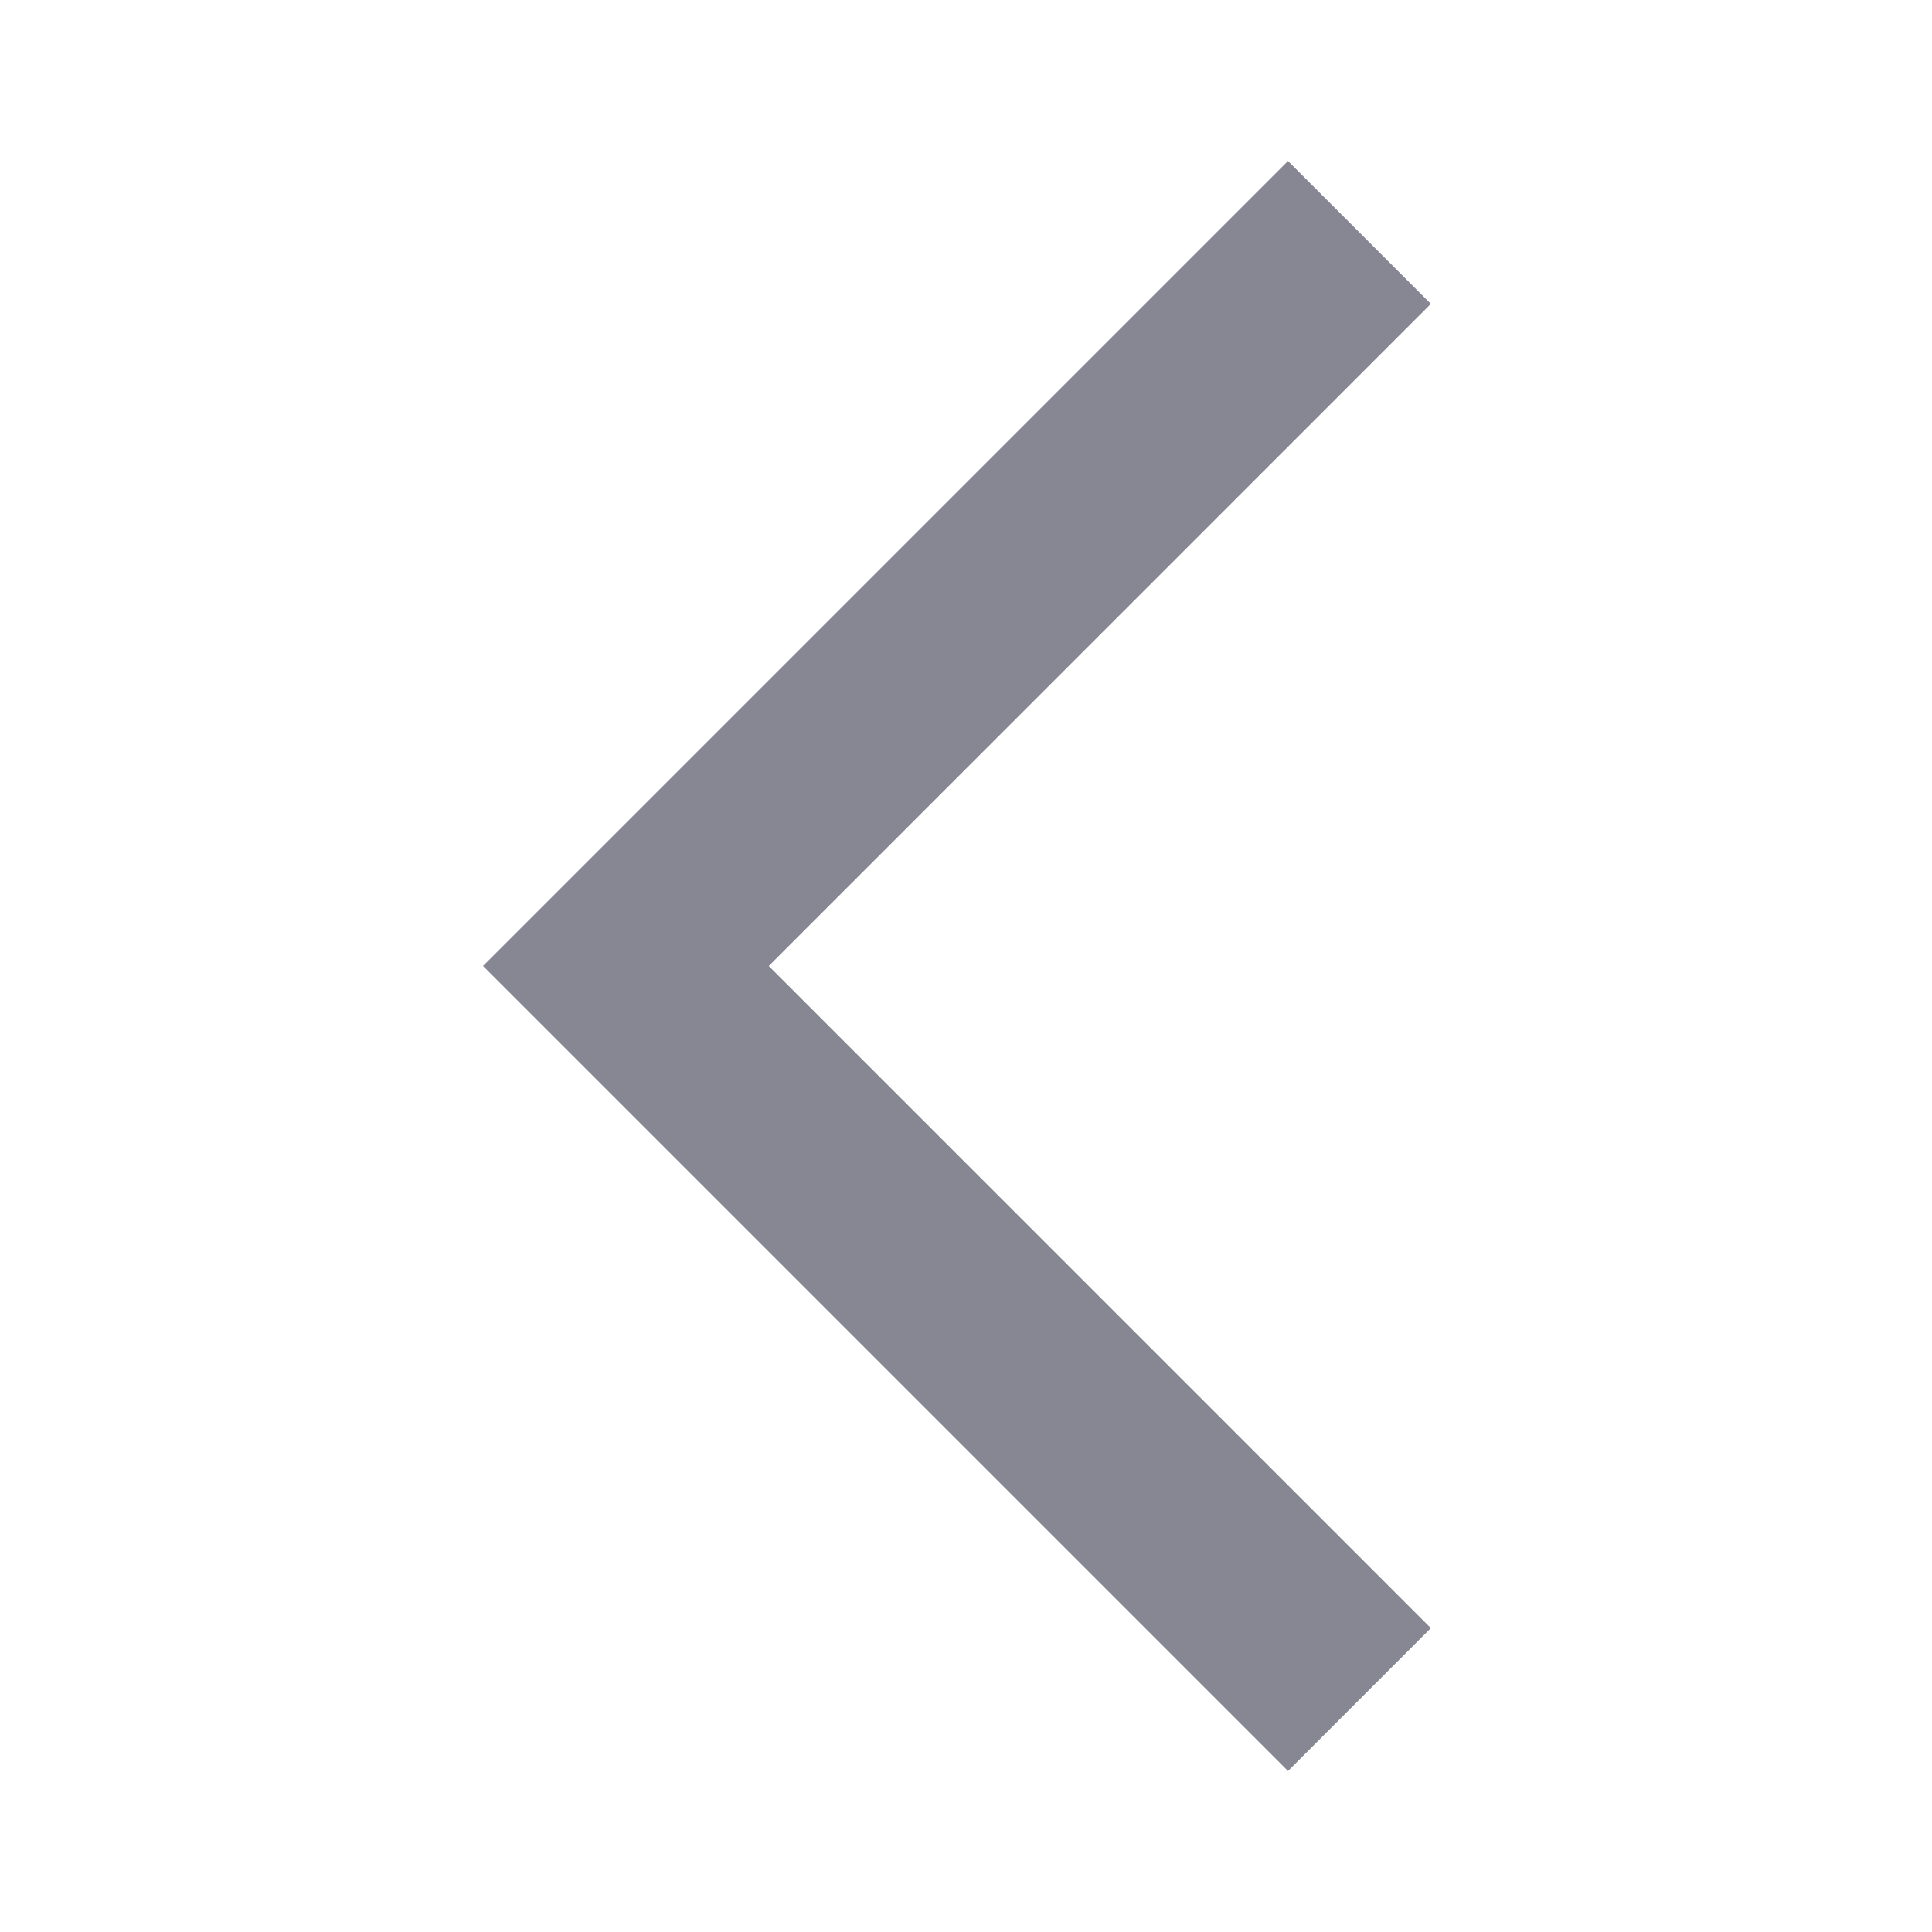
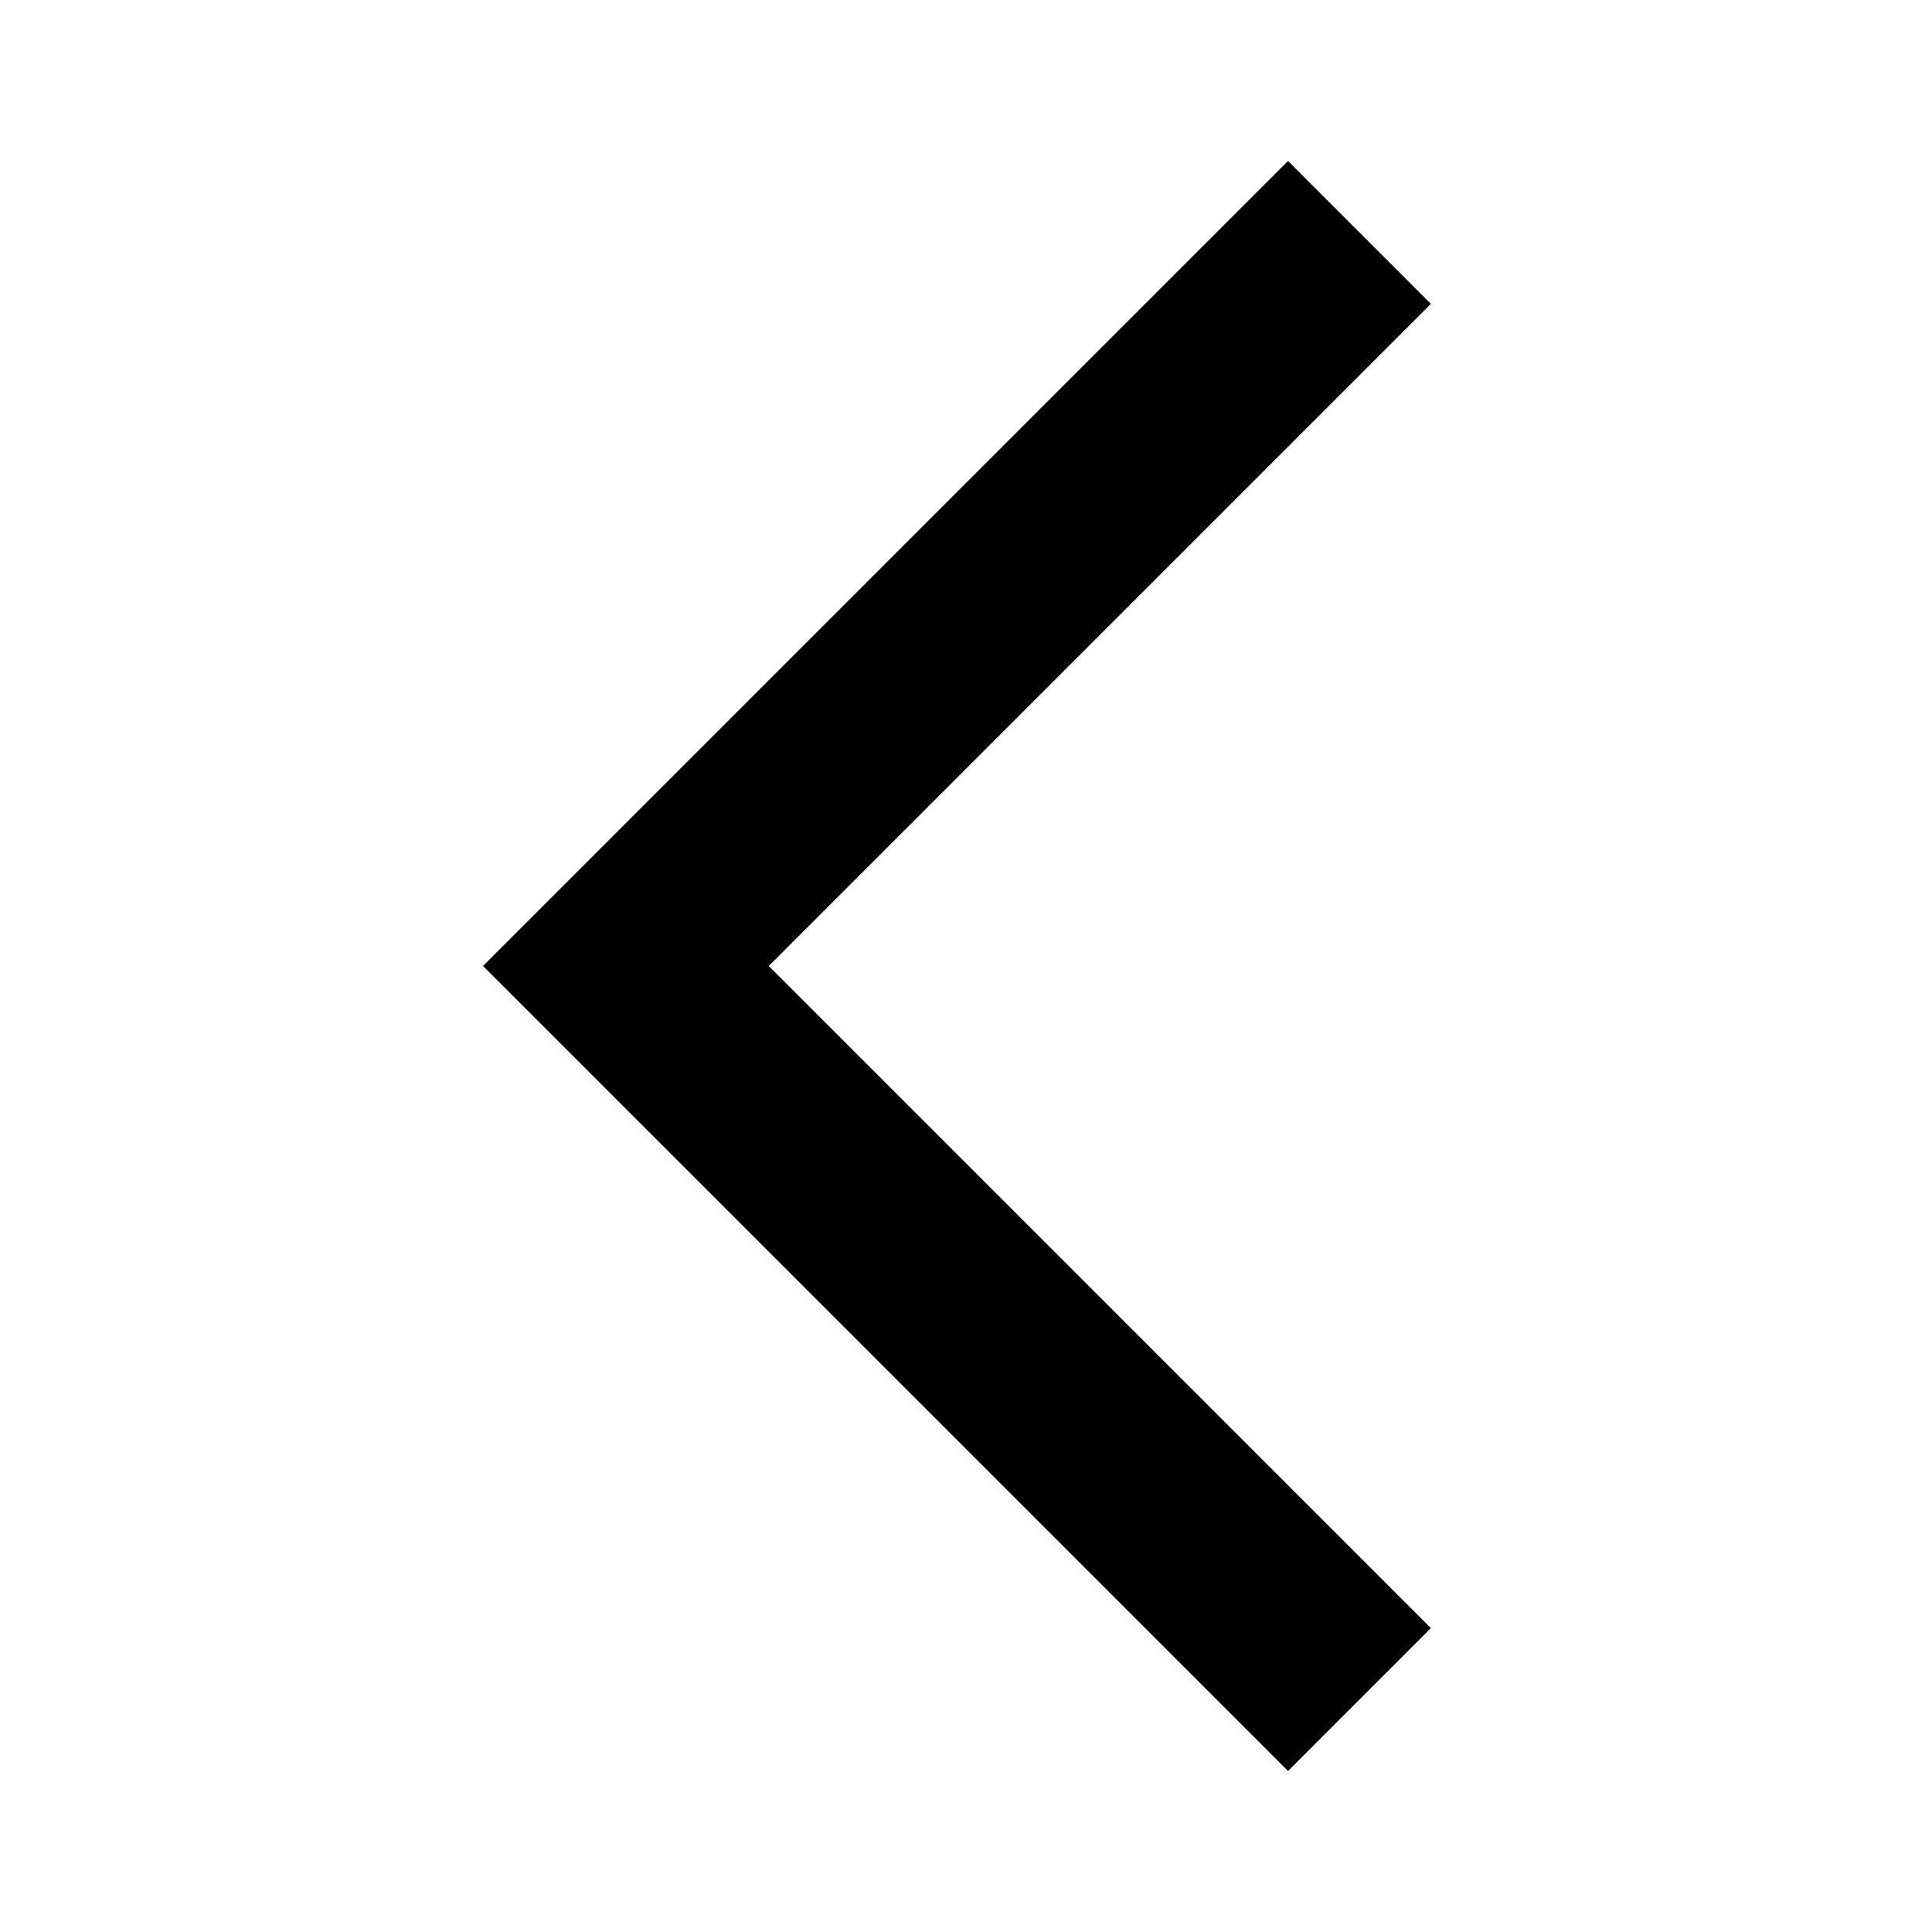
- <svg xmlns="http://www.w3.org/2000/svg" width="24" height="24" viewBox="0 0 24 24" fill="none">
+ <svg xmlns="http://www.w3.org/2000/svg" width="24" height="24" viewBox="0 0 24 24" fill="currentColor">
  <mask id="mask0_348_468" style="mask-type:alpha" maskUnits="userSpaceOnUse" x="0" y="0" width="24" height="24">
    <rect width="24" height="24" fill="#D9D9D9" />
  </mask>
  <g mask="url(#mask0_348_468)">
-     <path d="M16 22L6 12L16 2L17.775 3.775L9.55 12L17.775 20.225L16 22Z" fill="#878794" />
+     <path d="M16 22L6 12L16 2L17.775 3.775L9.55 12L17.775 20.225L16 22Z" />
  </g>
</svg>
